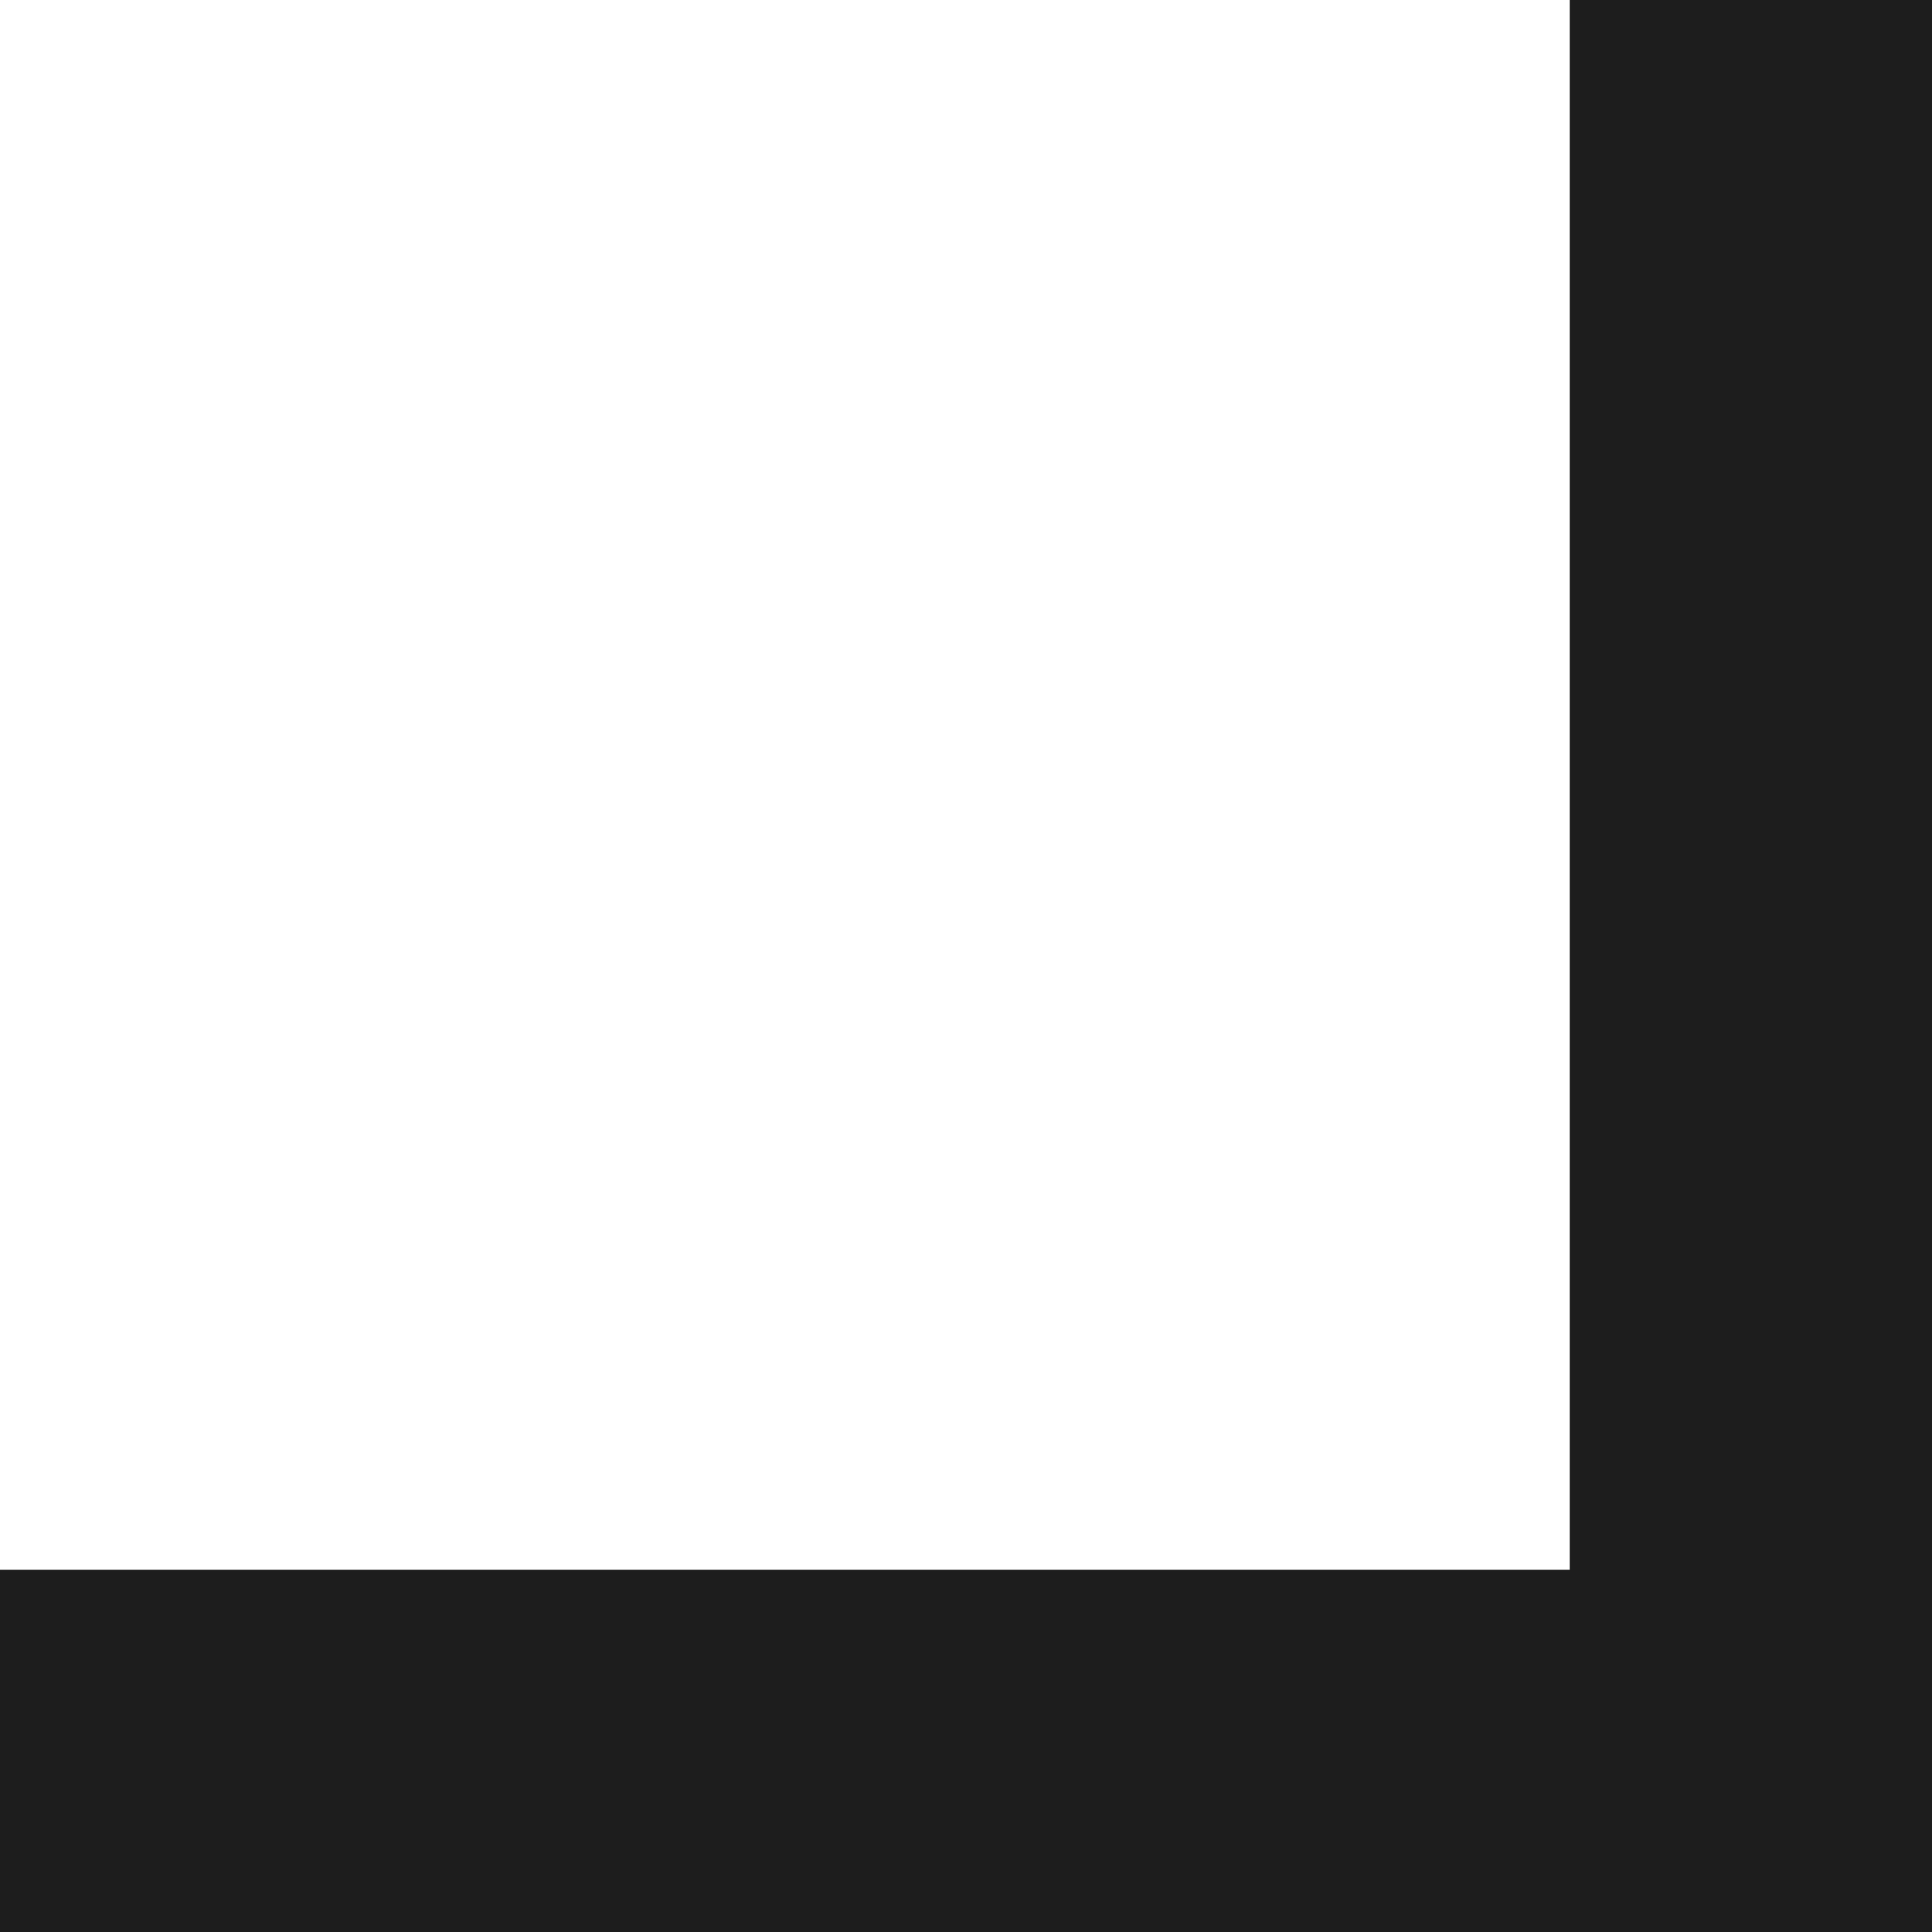
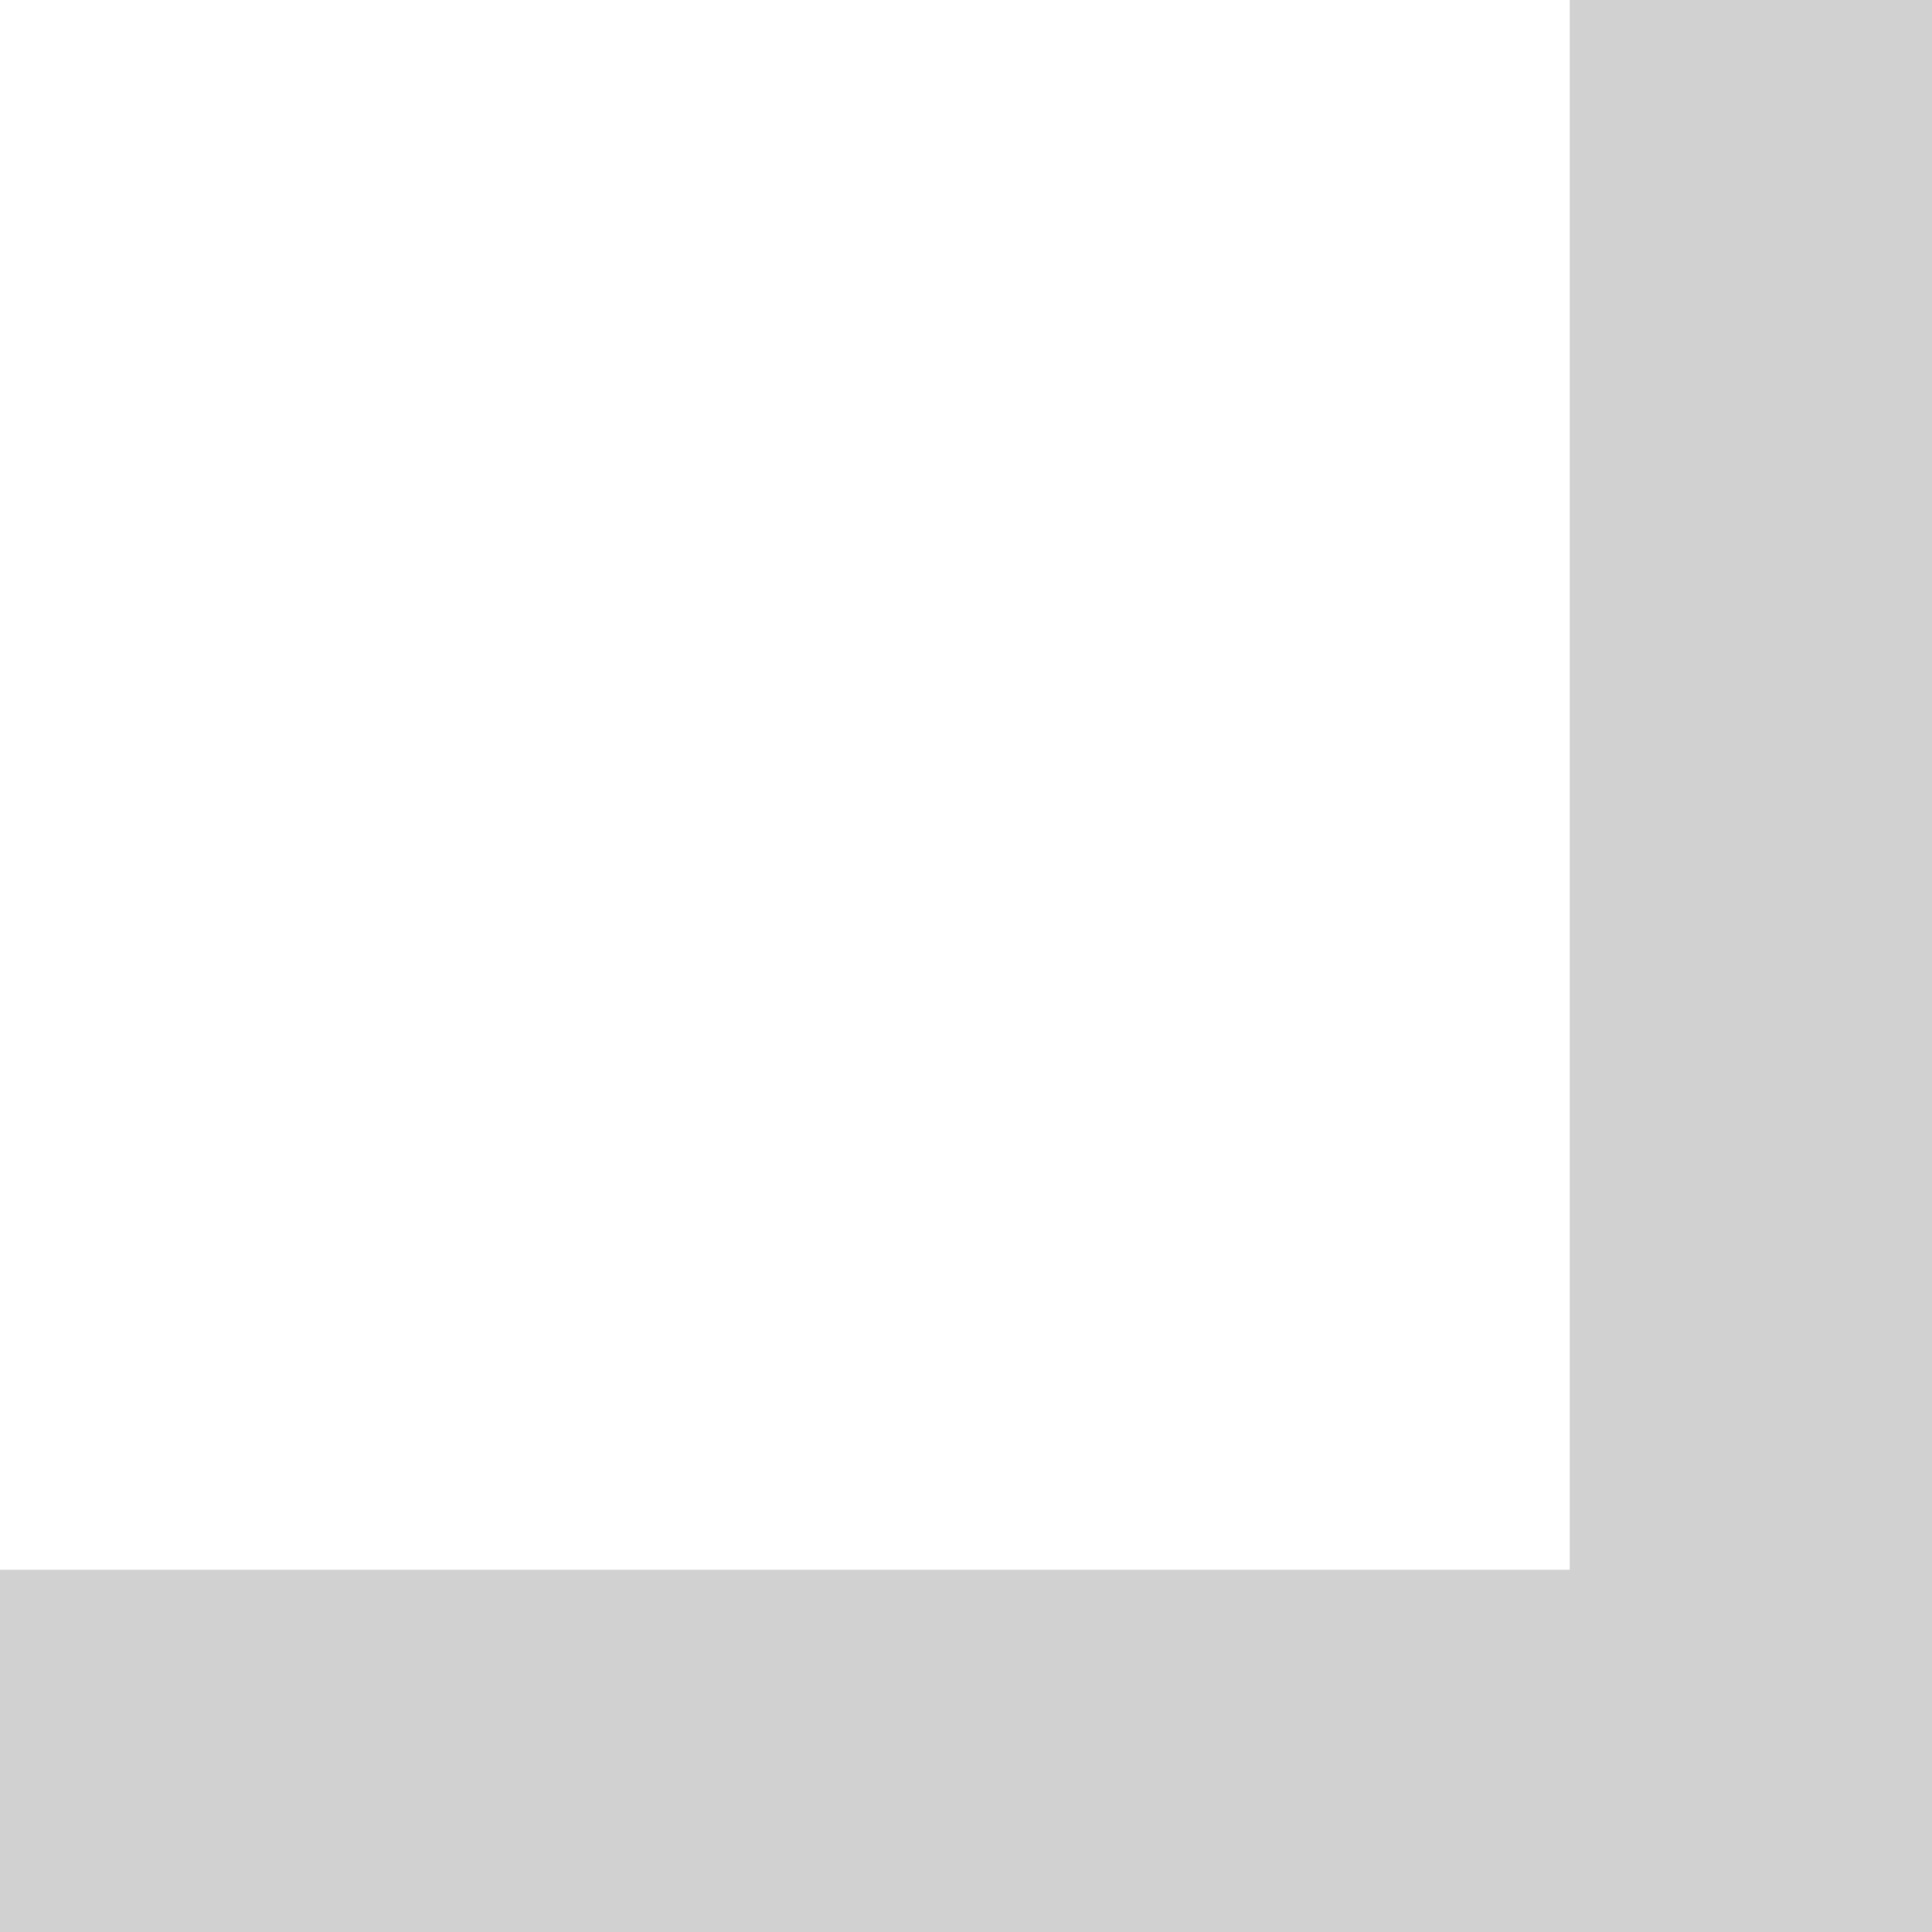
<svg xmlns="http://www.w3.org/2000/svg" width="16" height="16" viewBox="0 0 16 16" fill="none">
-   <line x1="14.5" y1="8.19589e-08" x2="14.5" y2="16" stroke="#1d1d1d" stroke-width="3" />
-   <line x1="16" y1="14.5" x2="1.31134e-07" y2="14.5" stroke="#1d1d1d" stroke-width="3" />
+   <line x1="14.5" y1="8.19589e-08" x2="14.5" y2="16" stroke="#d1d1d1" stroke-width="3" />
+   <line x1="16" y1="14.5" x2="1.31134e-07" y2="14.5" stroke="#d1d1d1" stroke-width="3" />
</svg>
